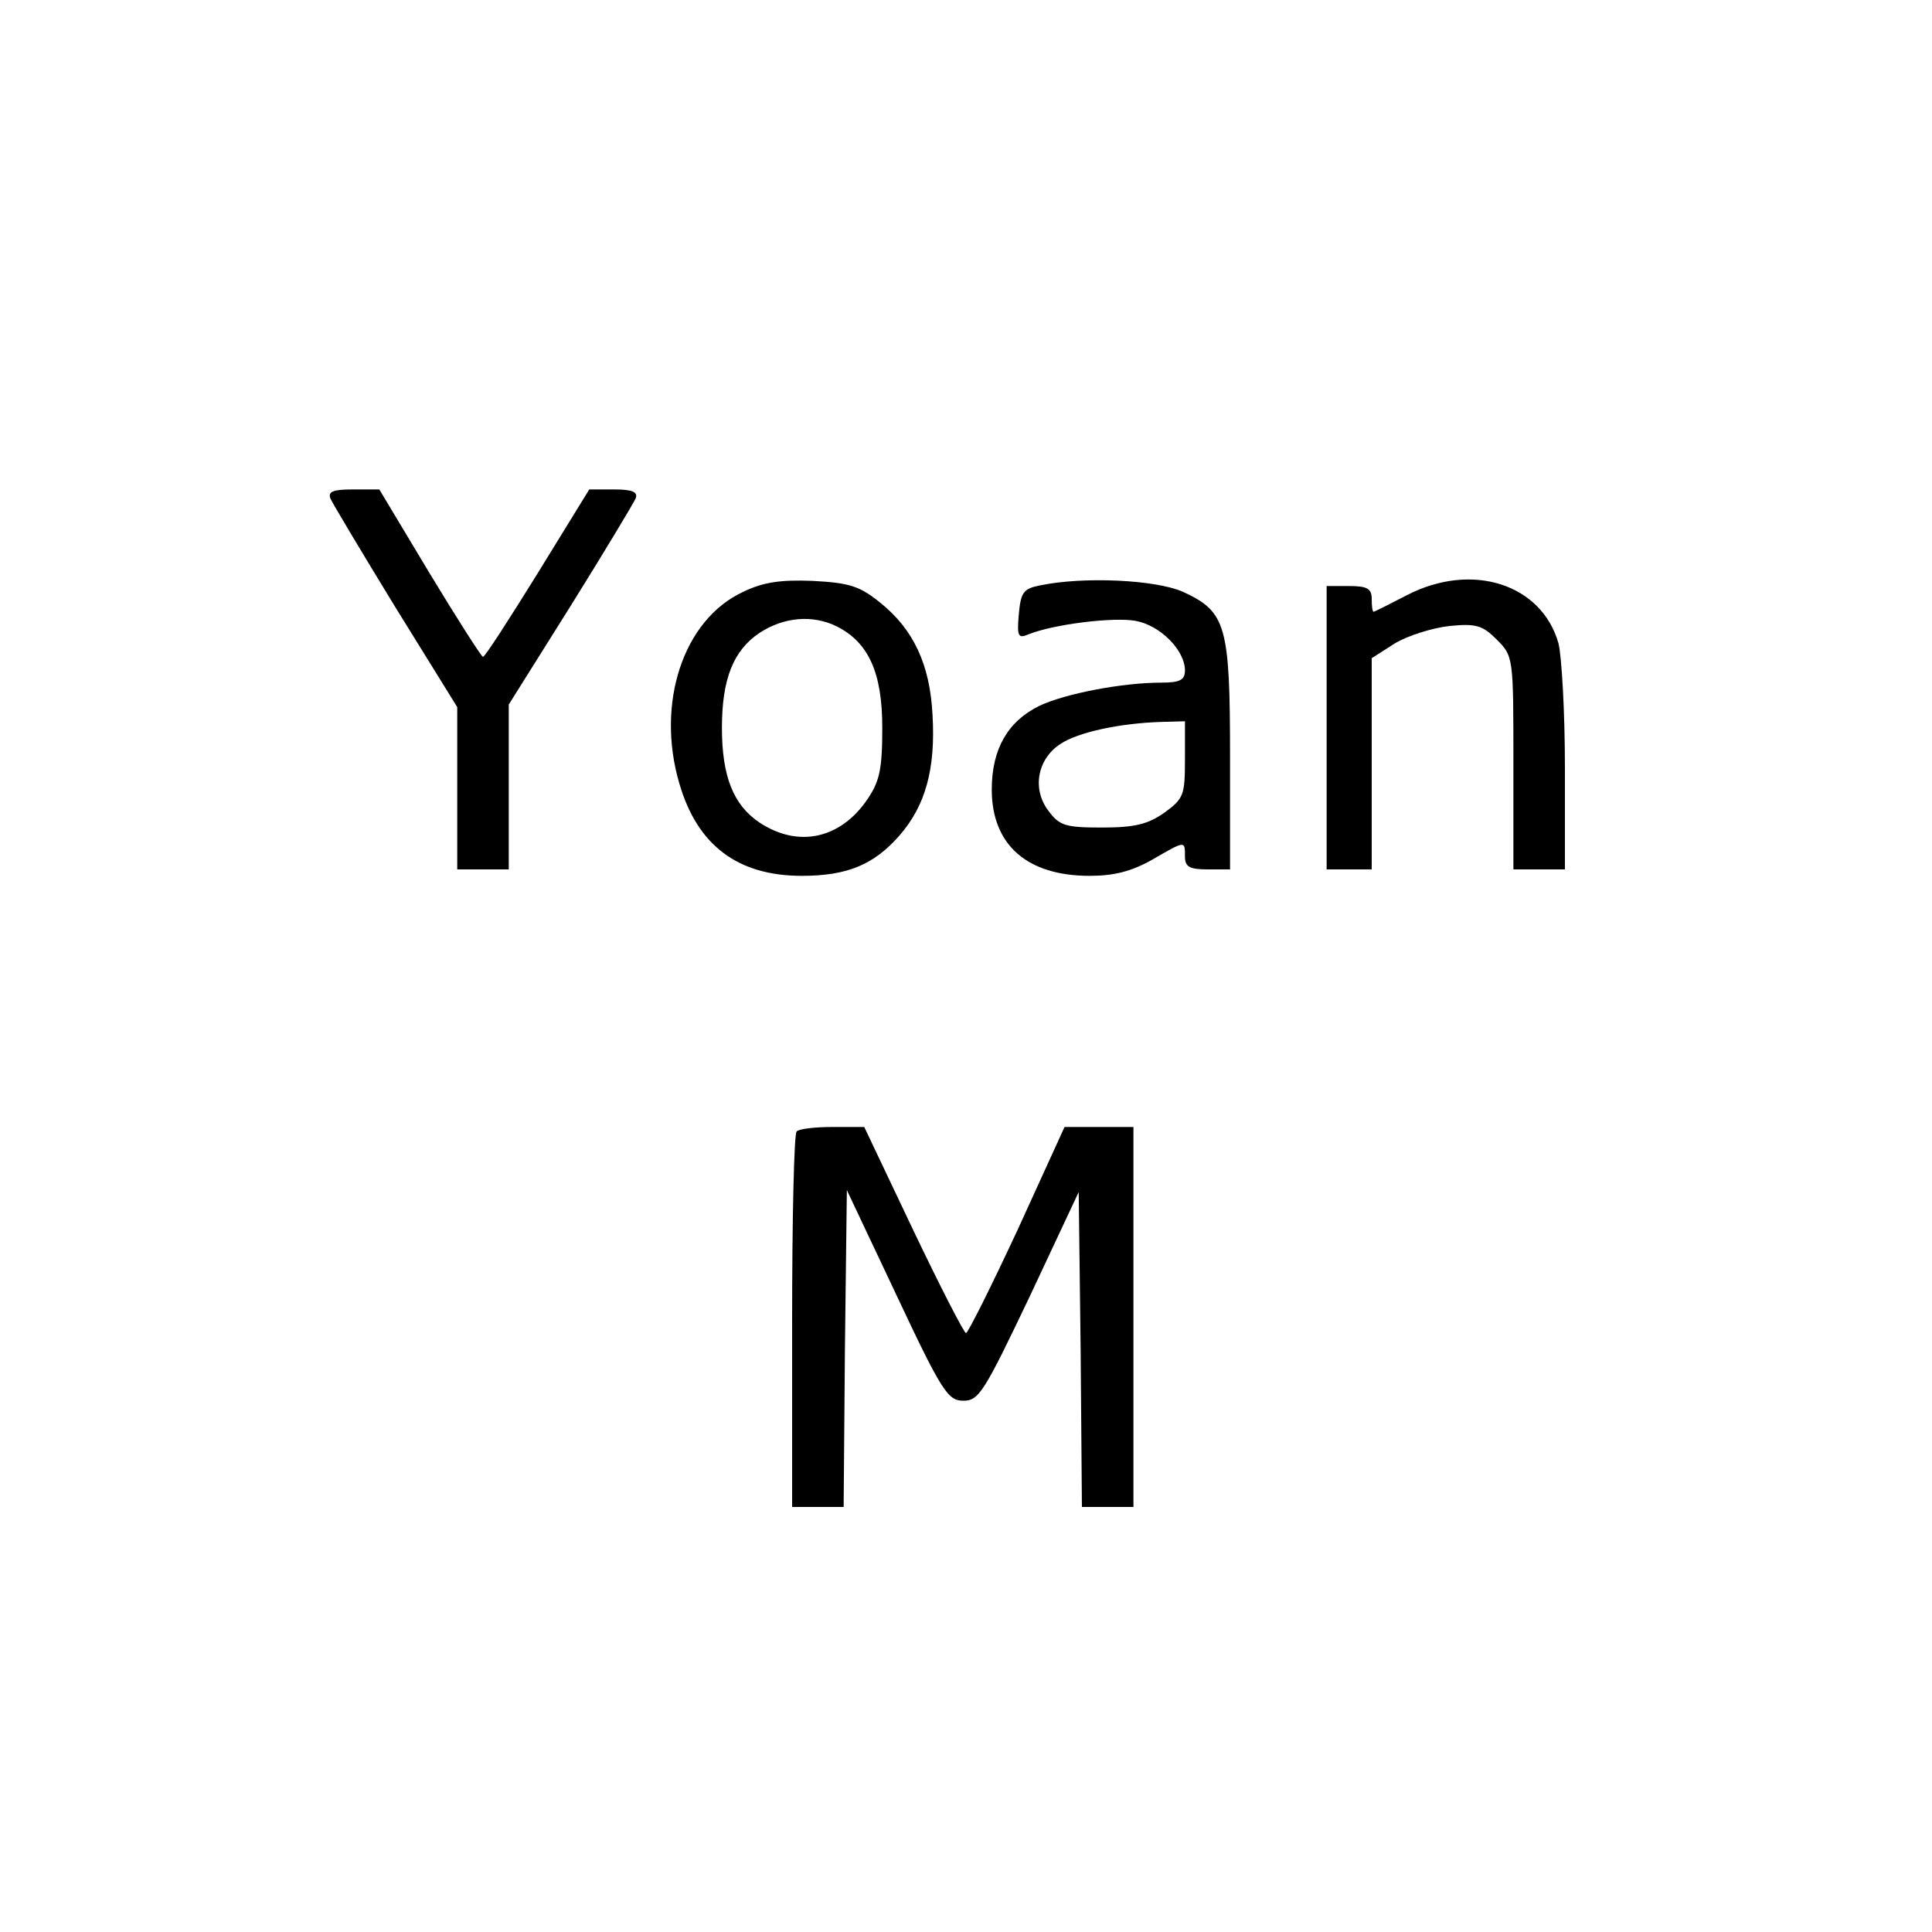
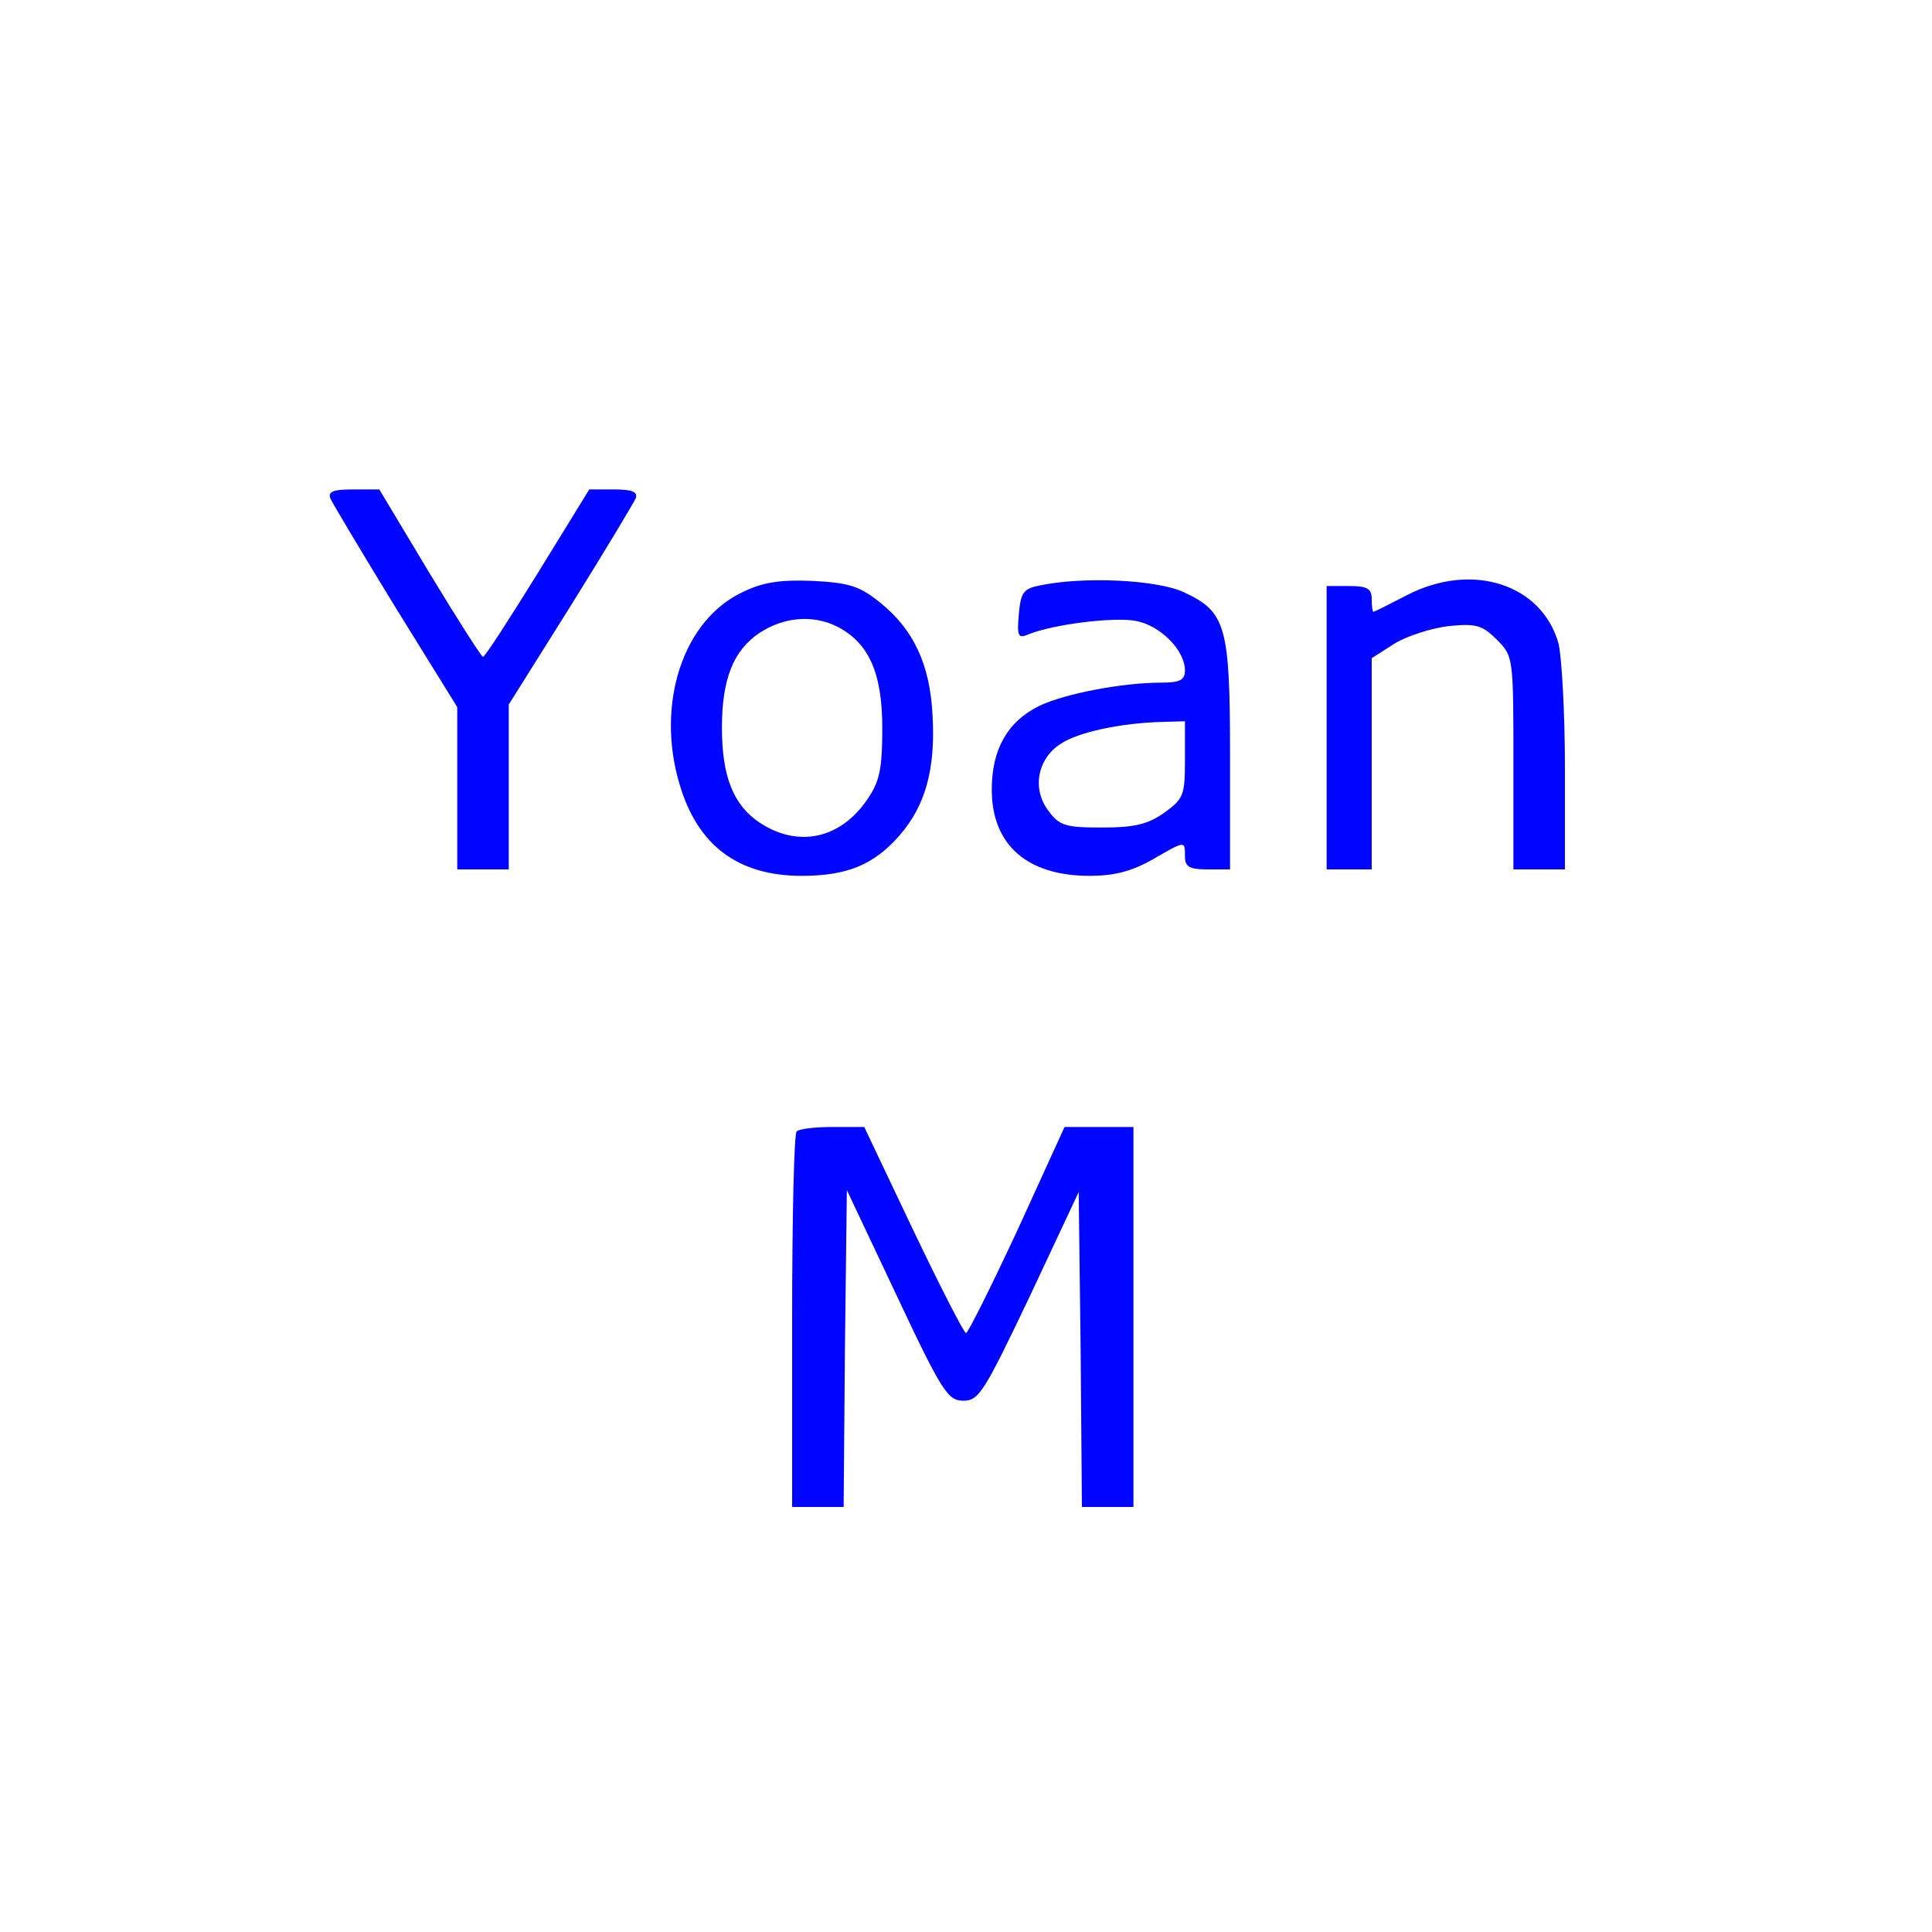
<svg xmlns="http://www.w3.org/2000/svg" version="1.2" baseProfile="tiny-ps" id="Layer_1" viewBox="0 0 300 300" xml:space="preserve" zoomAndPan="disable">
-   <g transform="translate(0,300) scale(0.1,-0.1)" fill="#000000" stroke="none">
+   <g transform="translate(0,300) scale(0.1,-0.1)" fill="#0005ff" stroke="none">
    <path d="M513 2226 c3 -7 49 -84 101 -169 l96 -155 0 -126 0 -126 40 0 40 0 0 128 0 128 96 153 c53 85 98 160 101 167 4 10 -5 14 -33 14 l-39 0 -80 -130 c-44 -71 -82 -130 -85 -130 -3 1 -40 59 -83 130 l-78 130 -41 0 c-30 0 -39 -3 -35 -14z" />
    <path d="M1154 2081 c-93 -43 -136 -173 -99 -298 28 -96 91 -143 190 -143 70 0 112 17 152 63 40 46 56 103 51 187 -4 79 -30 133 -81 174 -32 26 -48 31 -105 34 -50 2 -77 -2 -108 -17z m146 -54 c49 -25 70 -72 70 -157 0 -64 -4 -83 -23 -111 -42 -62 -108 -76 -168 -36 -40 27 -58 71 -58 147 0 76 18 120 58 147 38 25 83 29 121 10z" />
    <path d="M1615 2091 c-26 -5 -30 -11 -33 -45 -3 -34 -1 -38 15 -31 40 16 132 27 166 21 39 -7 77 -46 77 -77 0 -15 -8 -19 -37 -19 -60 0 -149 -17 -189 -36 -49 -24 -74 -67 -74 -130 0 -86 55 -134 152 -134 38 0 65 7 97 25 52 30 51 30 51 5 0 -16 7 -20 35 -20 l35 0 0 175 c0 204 -6 225 -73 256 -43 19 -155 24 -222 10z m225 -270 c0 -56 -2 -61 -32 -83 -26 -18 -46 -23 -97 -23 -57 0 -66 3 -83 26 -26 34 -17 81 19 104 27 18 92 32 156 34 l37 1 0 -59z" />
    <path d="M2185 2076 c-27 -14 -51 -26 -52 -26 -2 0 -3 9 -3 20 0 16 -7 20 -35 20 l-35 0 0 -220 0 -220 35 0 35 0 0 164 0 164 36 23 c20 12 58 24 85 27 41 4 51 1 73 -21 26 -26 26 -27 26 -192 l0 -165 40 0 40 0 0 158 c0 86 -5 173 -10 193 -26 92 -134 127 -235 75z" />
    <path d="M1237 1243 c-4 -3 -7 -136 -7 -295 l0 -288 40 0 40 0 2 246 3 246 77 -163 c71 -151 80 -164 104 -164 24 0 32 13 103 162 l76 162 3 -244 2 -245 40 0 40 0 0 295 0 295 -53 0 -54 0 -73 -160 c-41 -88 -77 -160 -80 -160 -3 0 -40 72 -82 160 l-76 160 -50 0 c-27 0 -52 -3 -55 -7z" />
  </g>
</svg>
